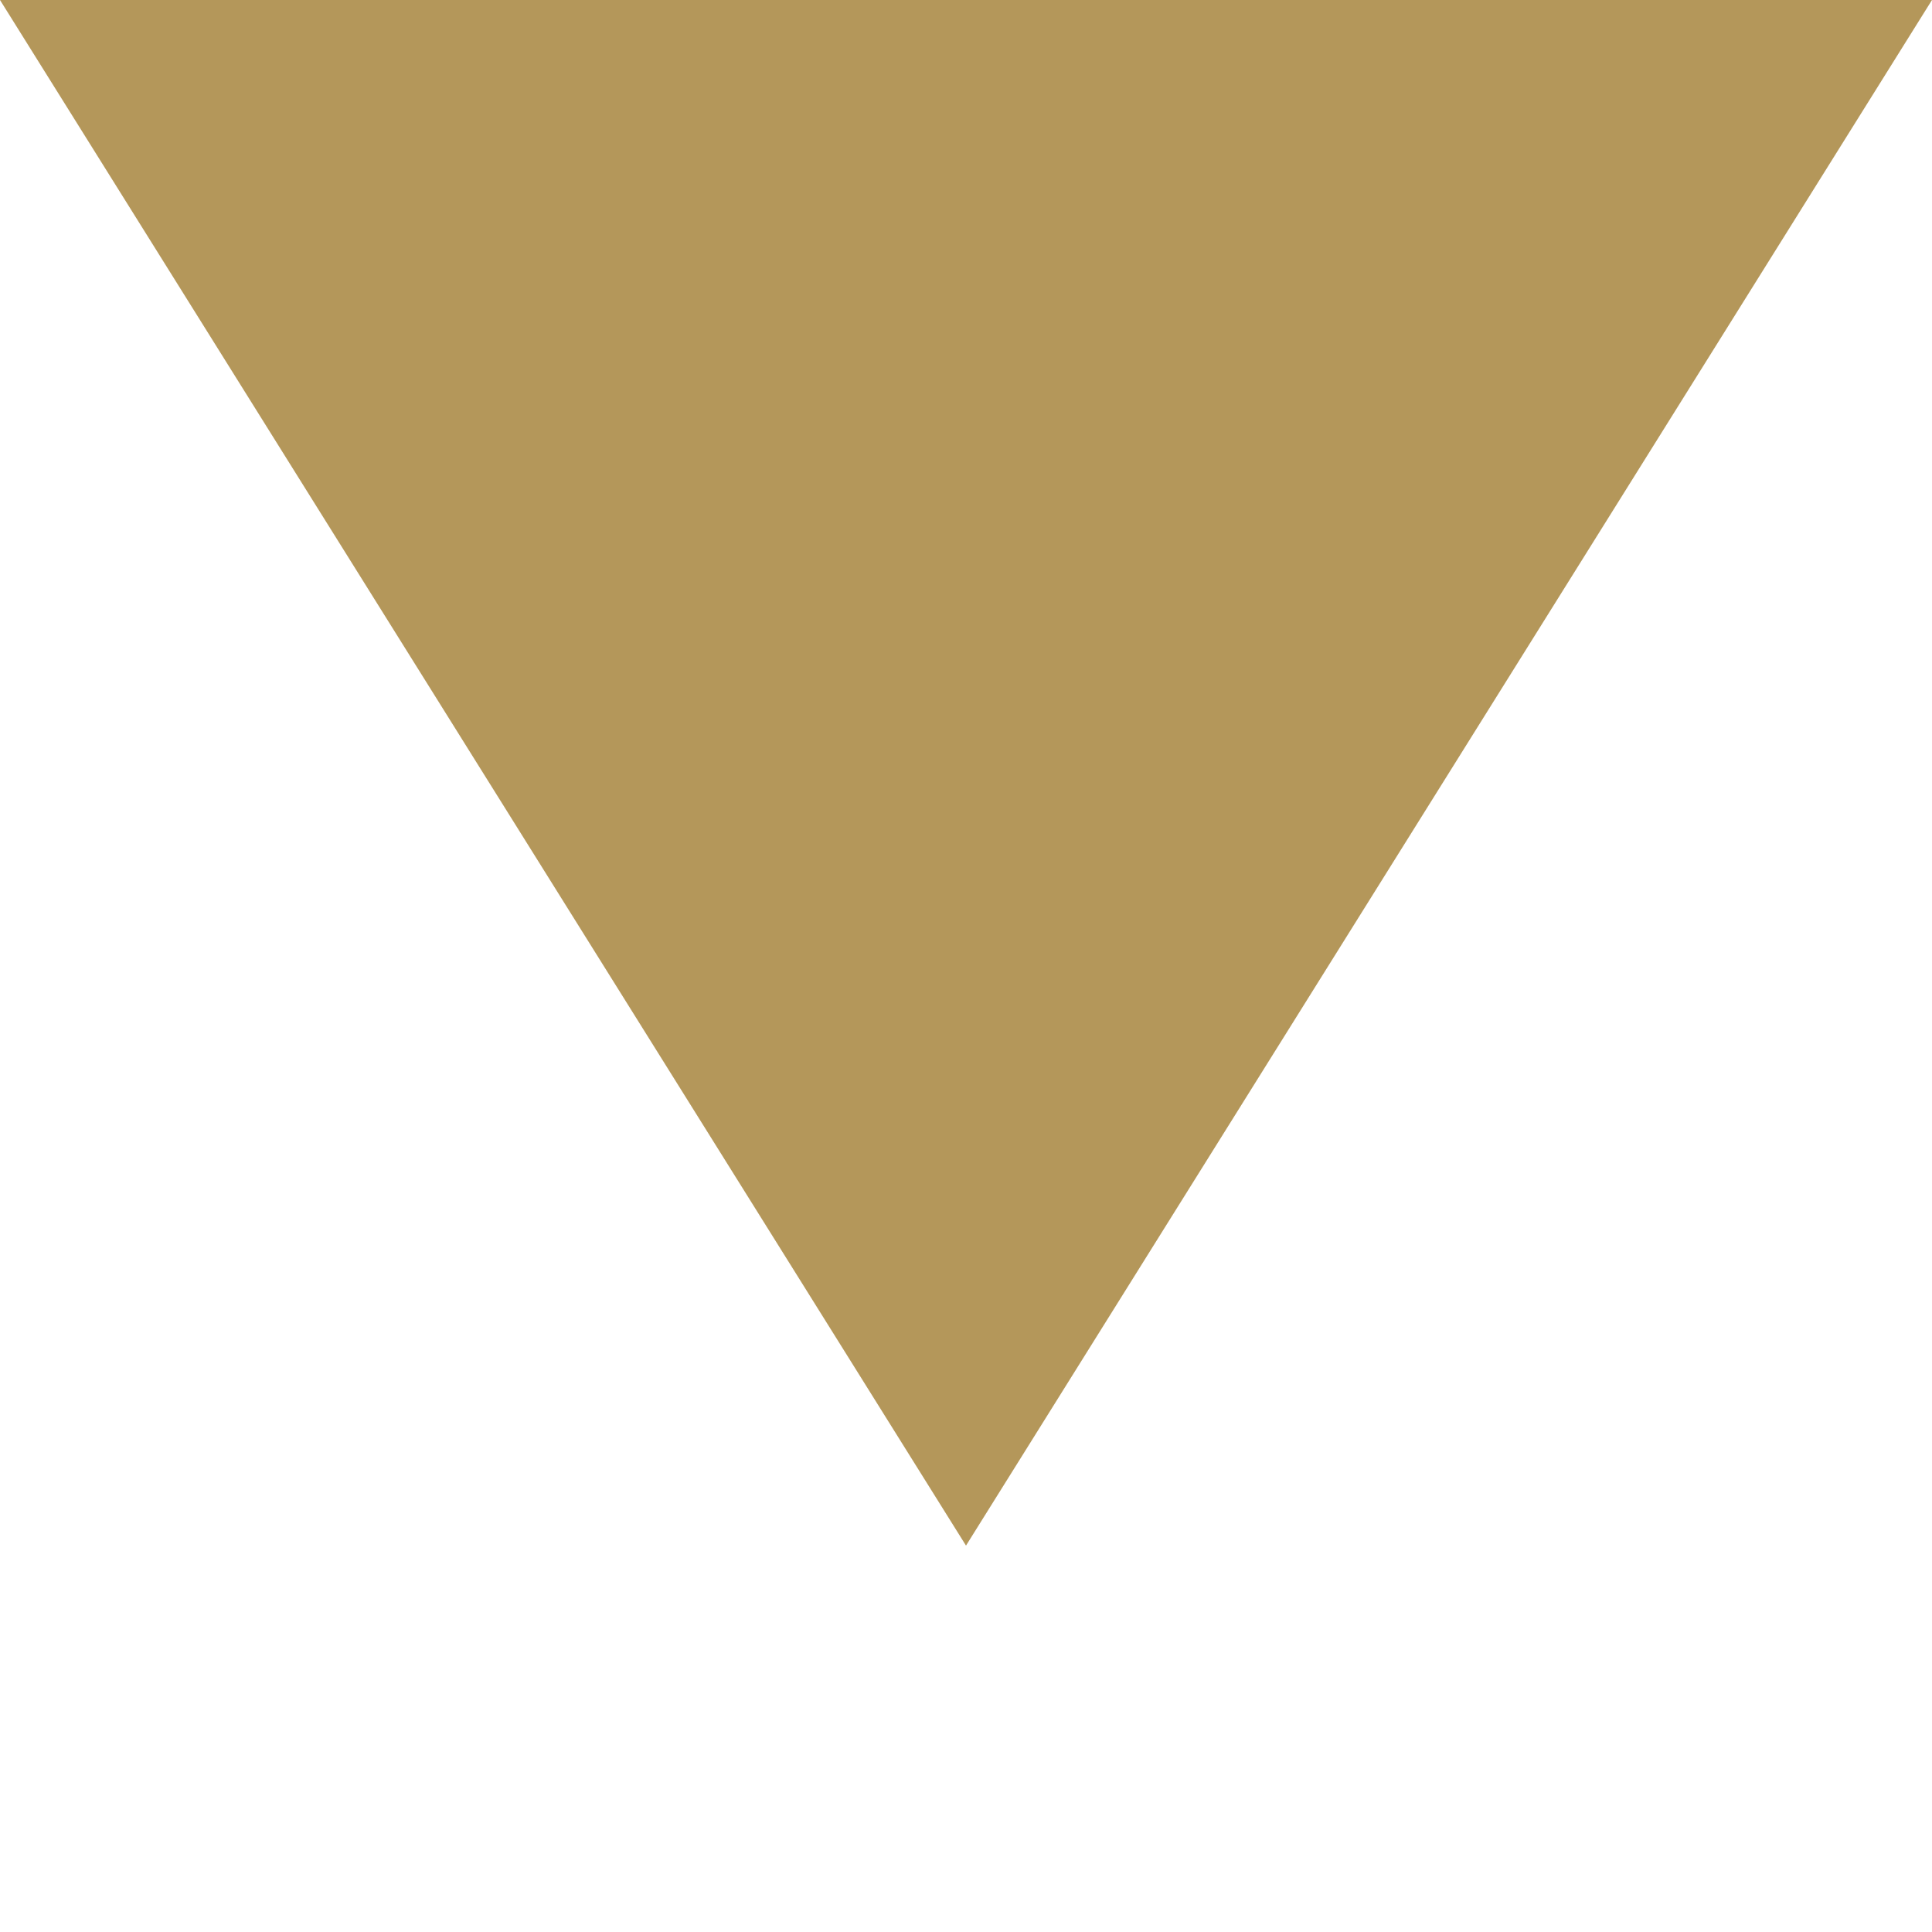
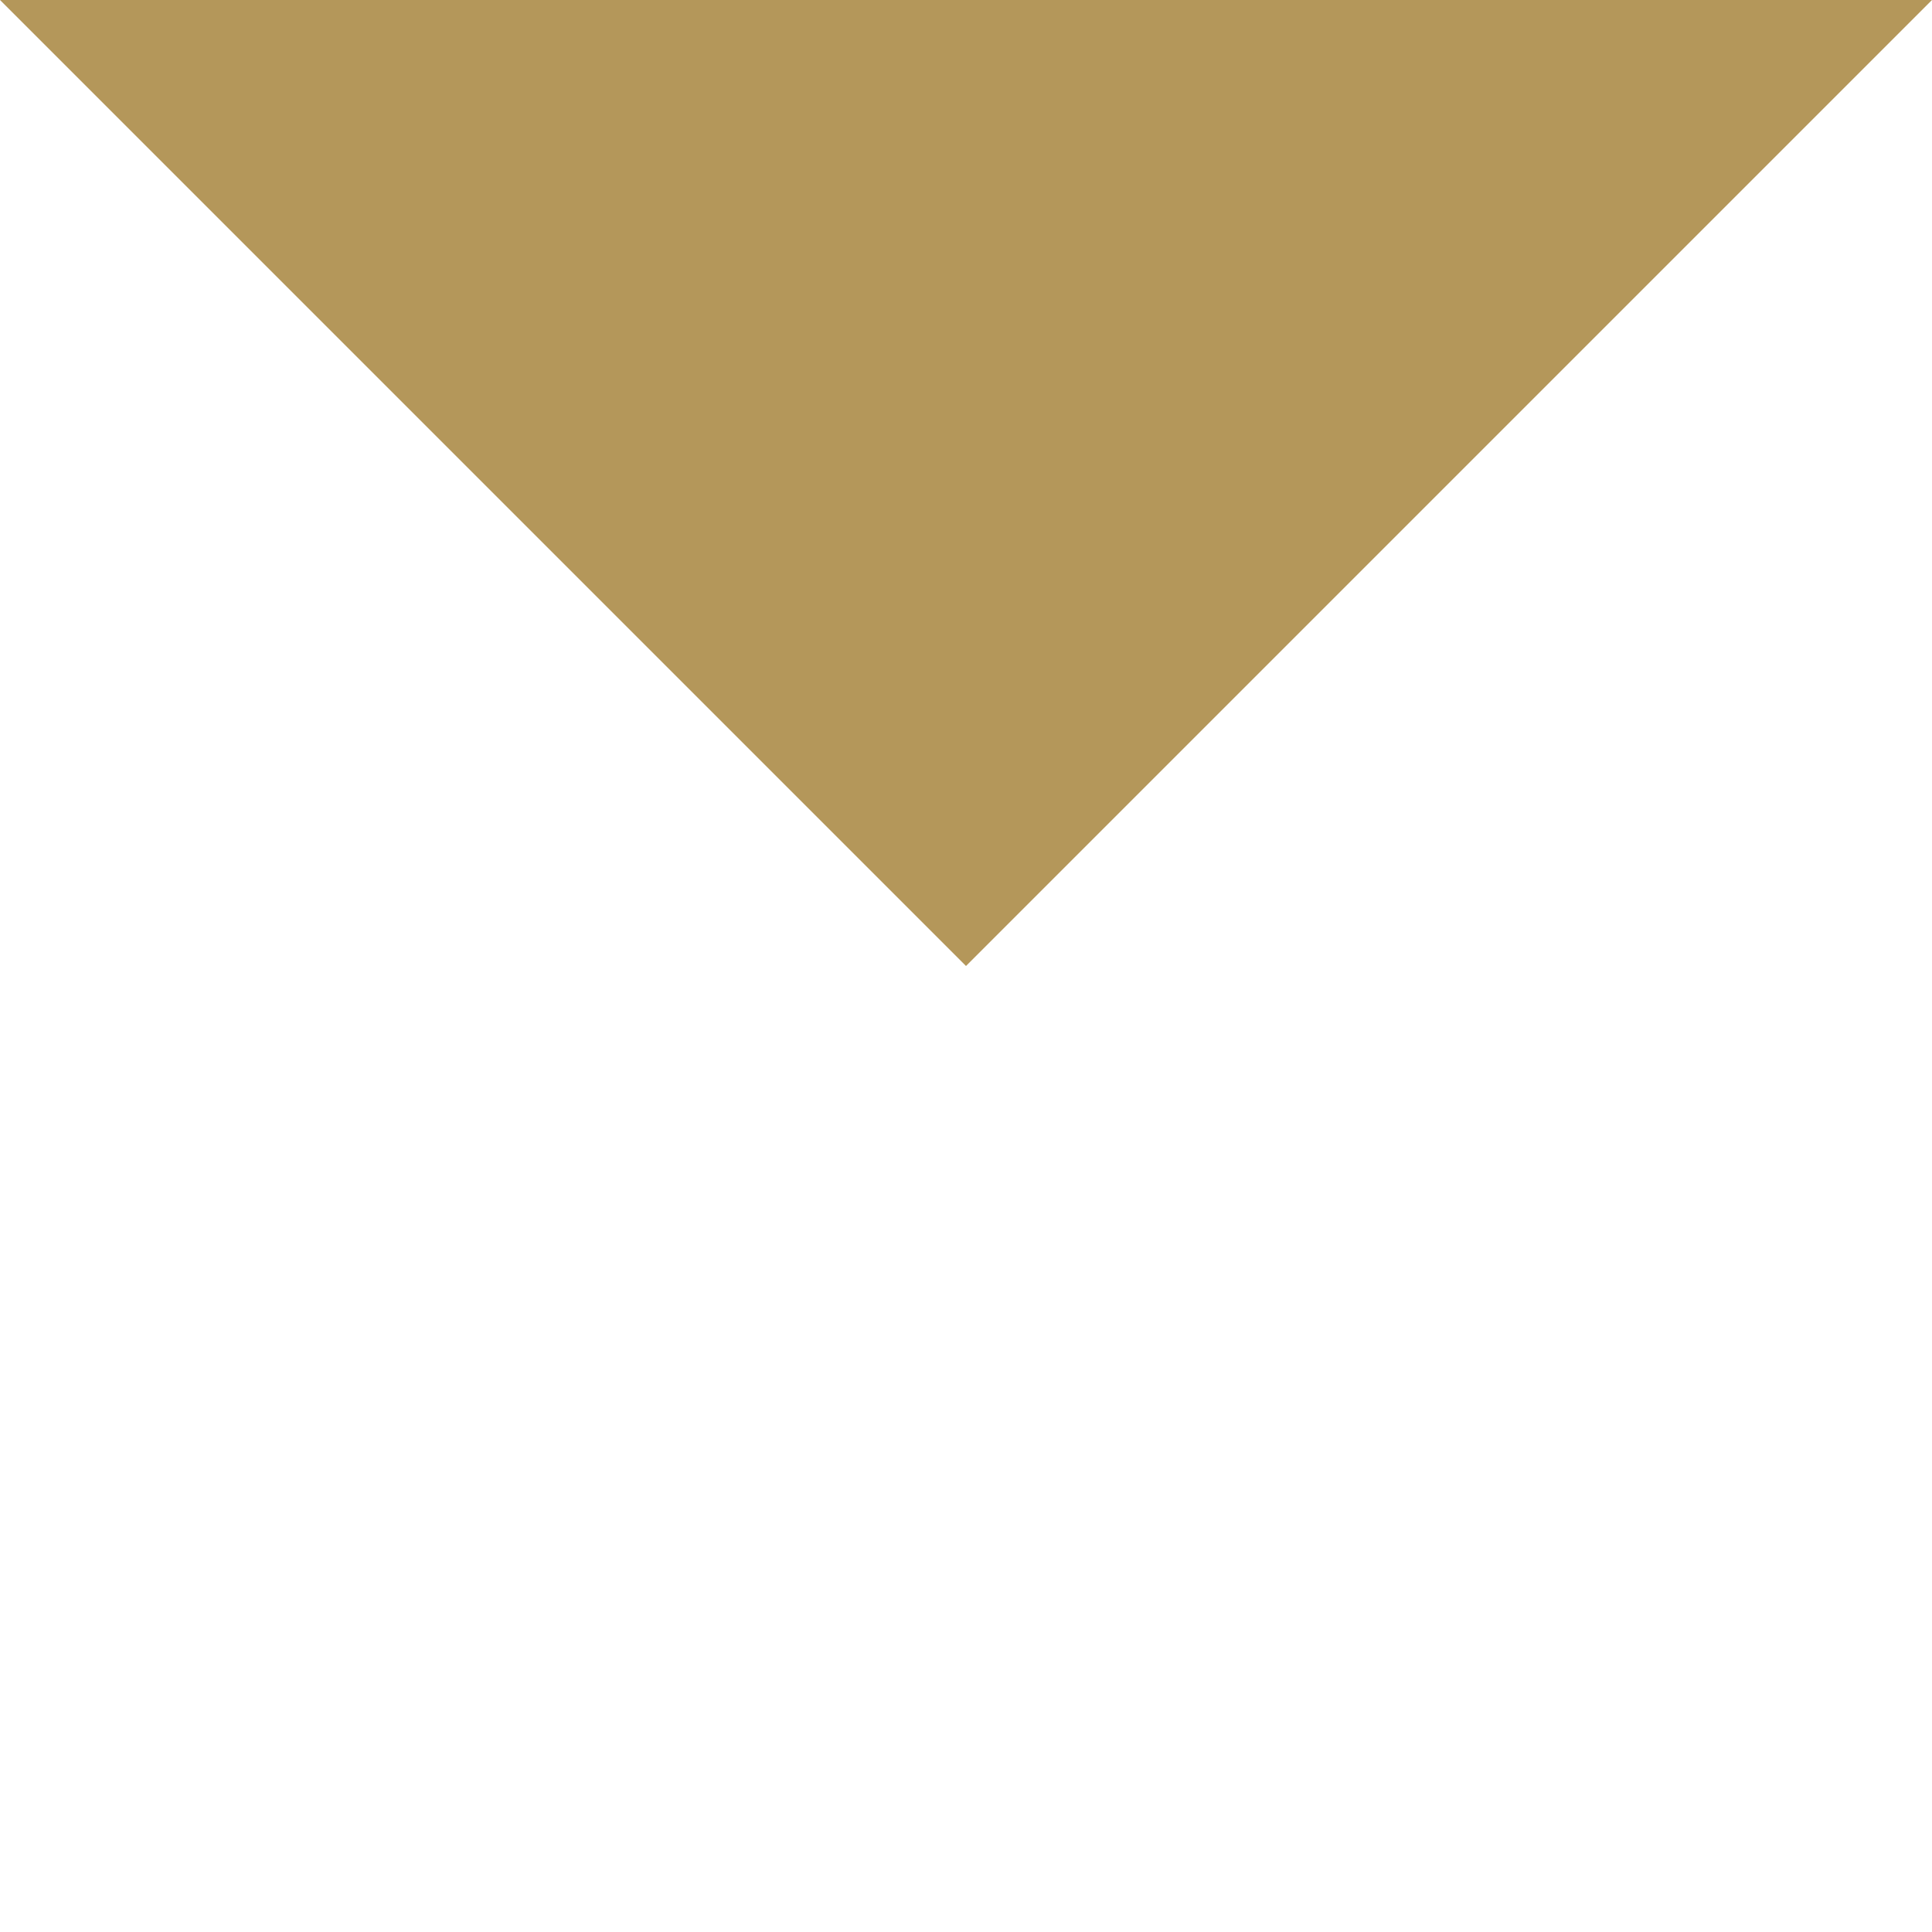
<svg xmlns="http://www.w3.org/2000/svg" version="1.2" baseProfile="tiny" x="0" y="0" width="50px" height="50px" viewBox="0 0 50 50" xml:space="preserve">
  <g>
-     <polygon points="0,0 50,0 25,40" style="fill:#B4975A;" />
+     <polygon points="0,0 50,0 25,25" style="fill:#B4975A;" />
  </g>
</svg>
